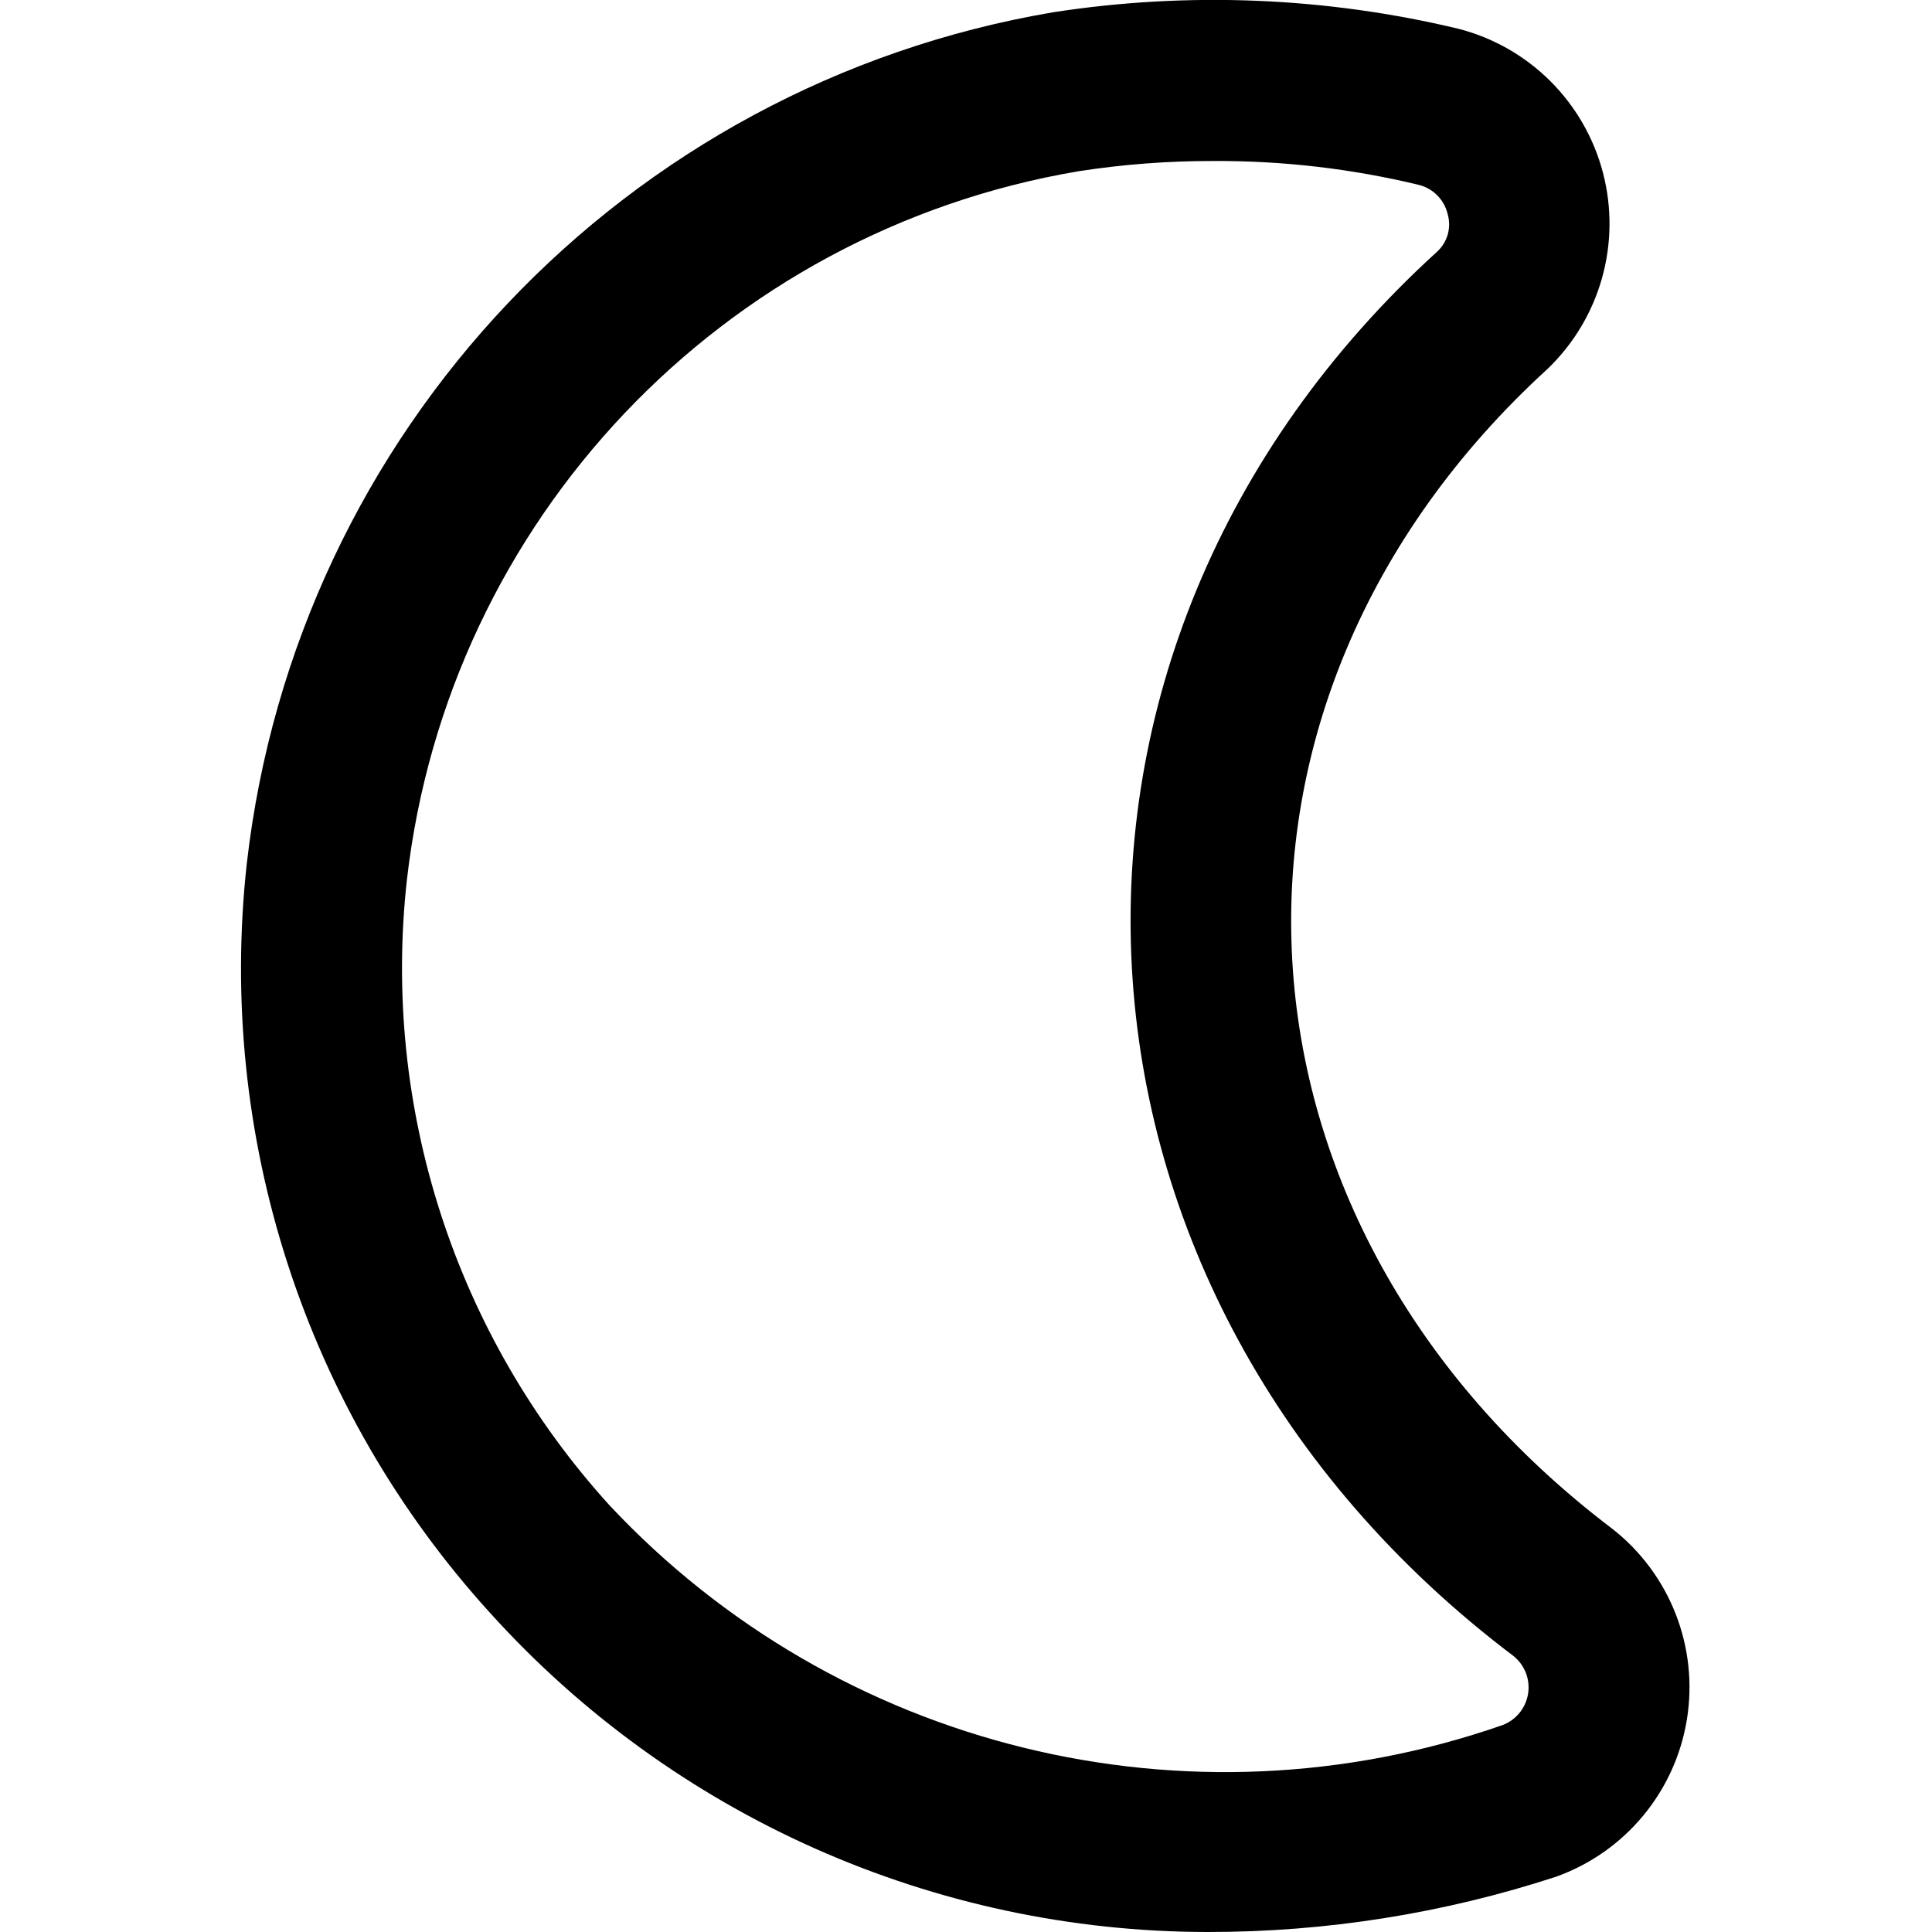
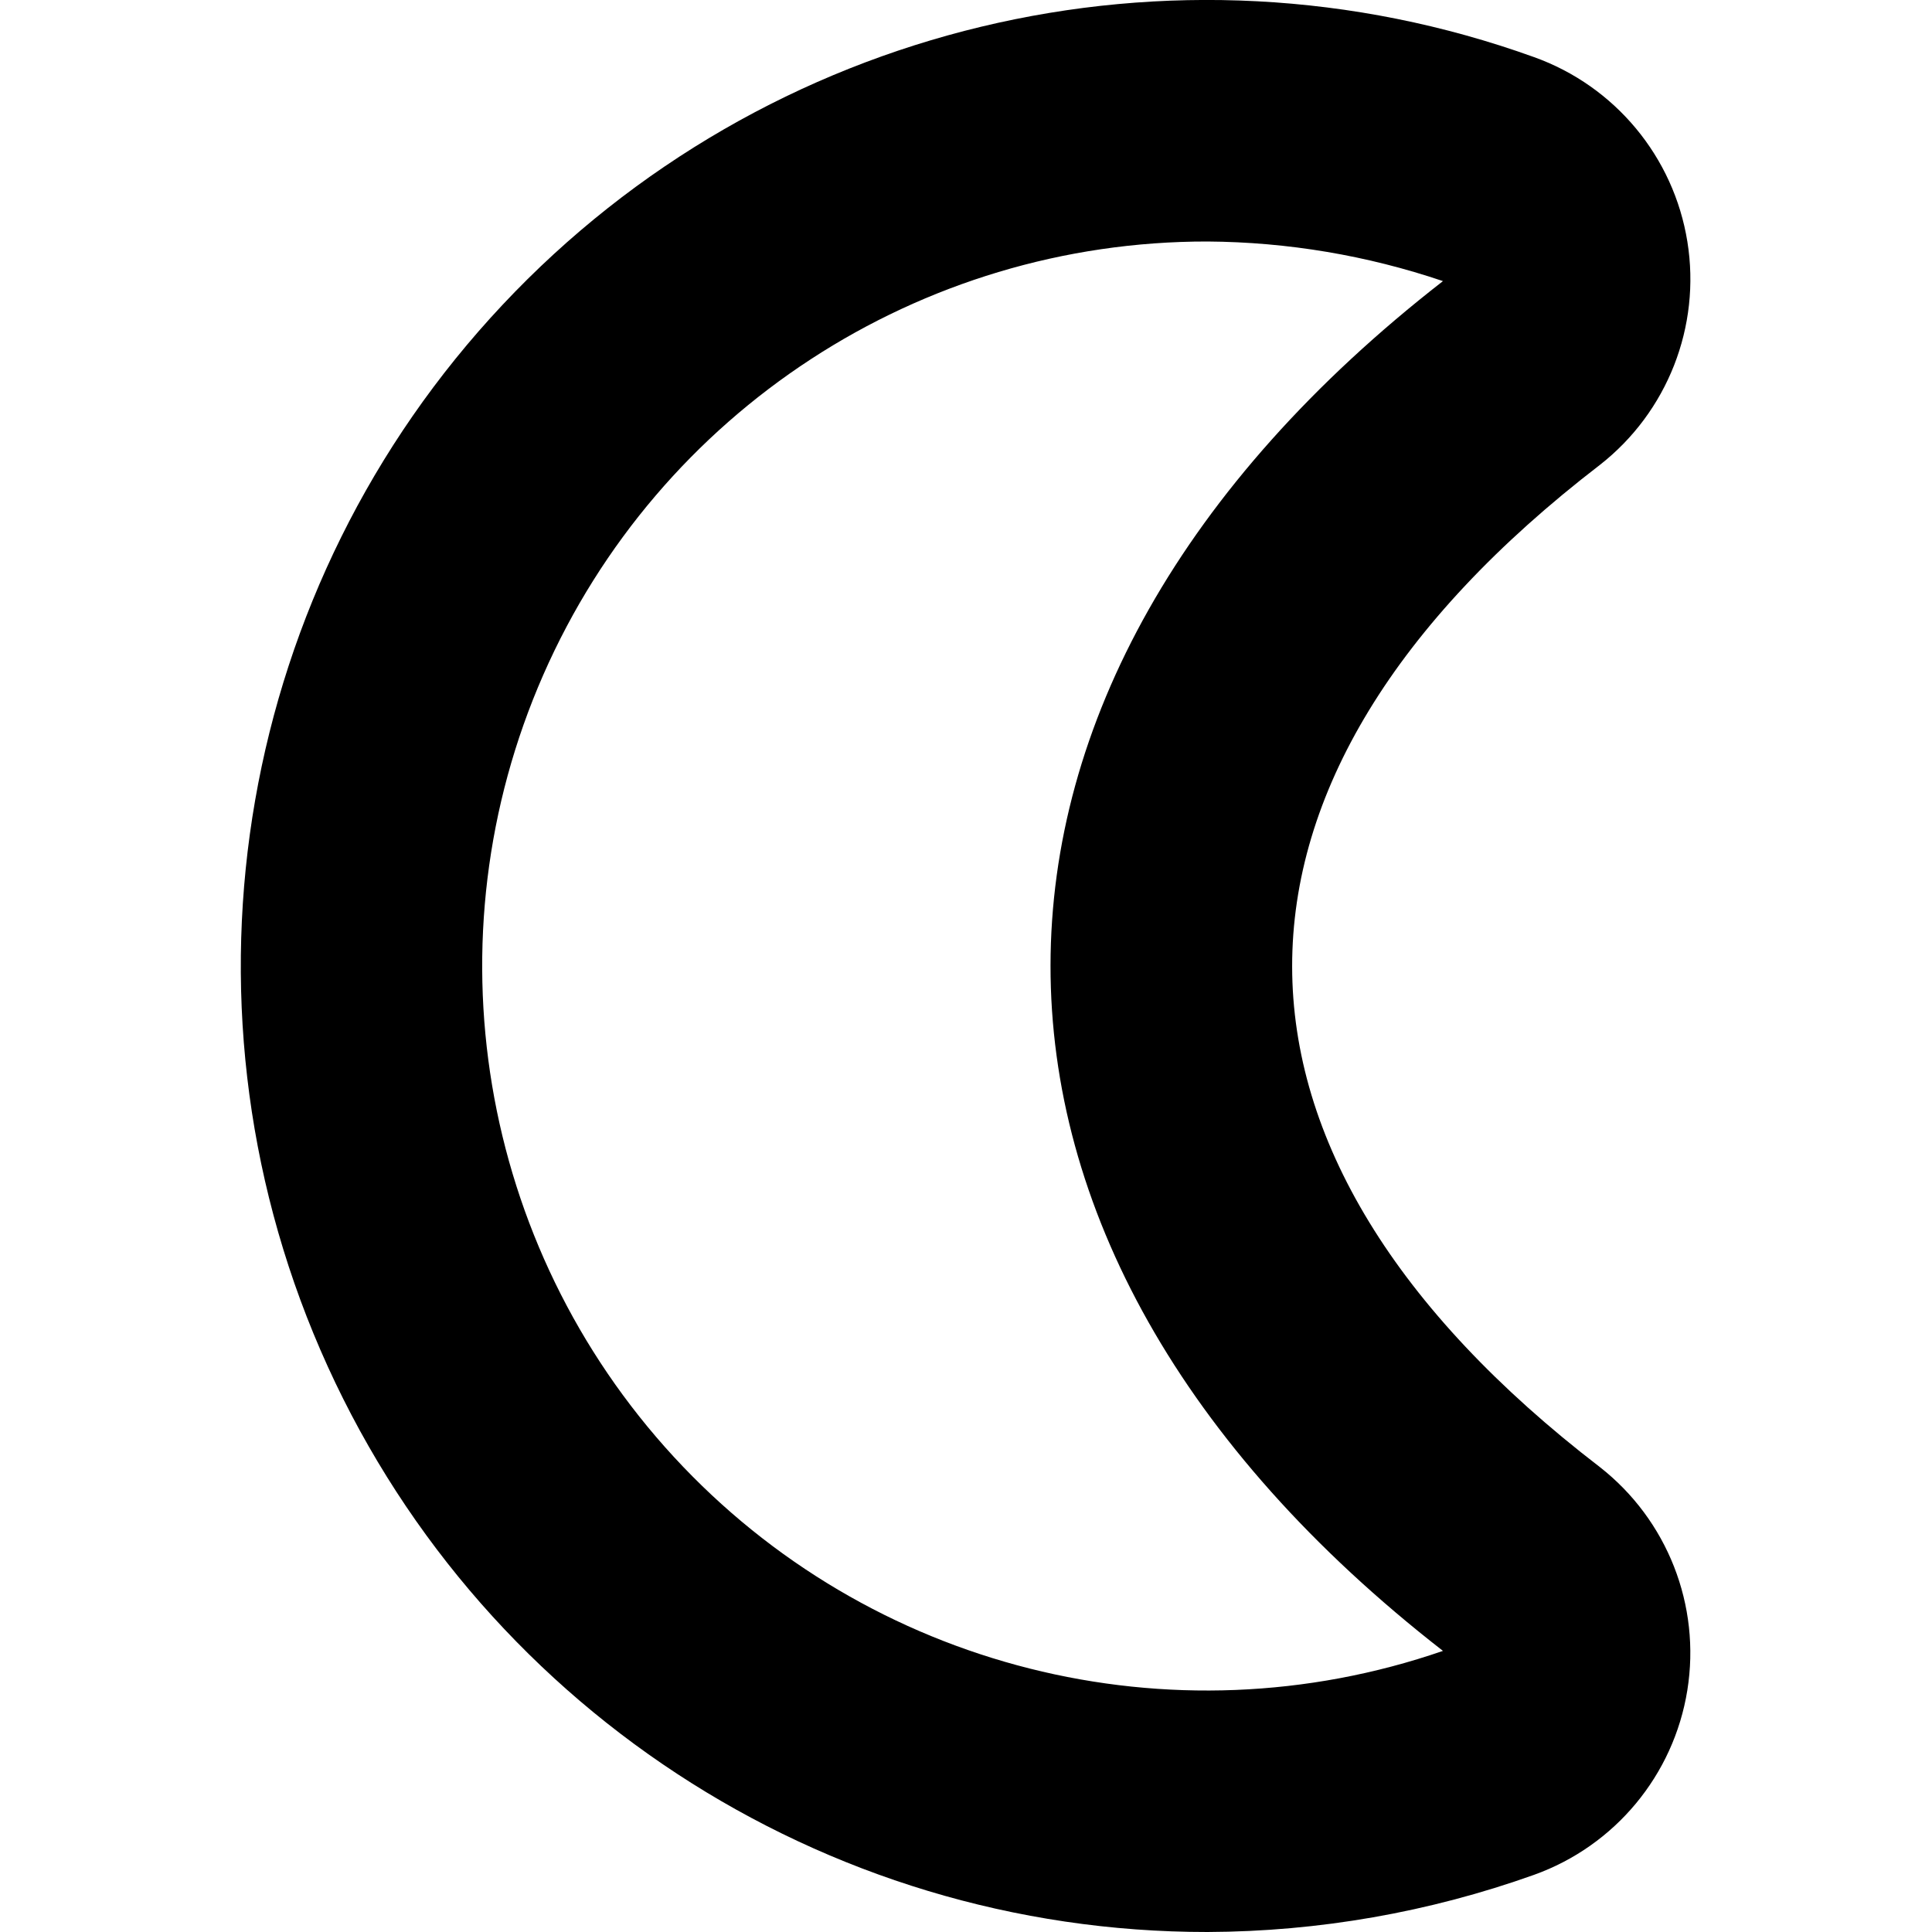
<svg xmlns="http://www.w3.org/2000/svg" id="Layer_1" data-name="Layer 1" viewBox="0 0 24 24" width="512" height="512">
-   <path d="M15,24a12.021,12.021,0,0,1-8.914-3.966,11.9,11.9,0,0,1-3.02-9.309A12.122,12.122,0,0,1,13.085.152a13.061,13.061,0,0,1,5.031.205,2.5,2.5,0,0,1,1.108,4.226c-4.56,4.166-4.164,10.644.807,14.41a2.5,2.5,0,0,1-.7,4.32A13.894,13.894,0,0,1,15,24Zm.076-22a10.793,10.793,0,0,0-1.677.127,10.093,10.093,0,0,0-8.344,8.8A9.927,9.927,0,0,0,7.572,18.7,10.476,10.476,0,0,0,18.664,21.43a.5.5,0,0,0,.139-.857c-5.929-4.478-6.4-12.486-.948-17.449a.459.459,0,0,0,.128-.466.49.49,0,0,0-.356-.361A10.657,10.657,0,0,0,15.076,2Z" />
+   <path d="M15,24A12,12,0,1,1,19.058.71a2.93,2.93,0,0,1,.814,5.067c-5.1,3.92-5.088,8.539,0,12.446a2.93,2.93,0,0,1-.816,5.067A12.2,12.2,0,0,1,15,24ZM15,3a9,9,0,1,0,2.925,17.508c-6.511-5.065-6.489-11.969,0-17.016A9.322,9.322,0,0,0,15,3Z" />
</svg>
